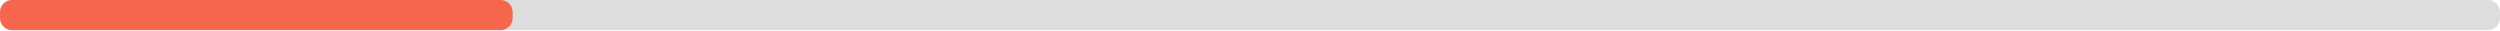
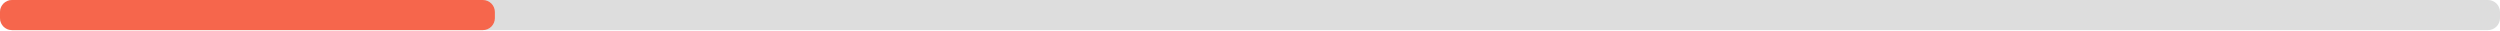
<svg xmlns="http://www.w3.org/2000/svg" width="830" height="10">
  <g>
    <rect style="fill: #ddd;" height="10" width="830" rx="4" y="0" x="0" />
-     <rect style="fill: #f6664c;" height="10" width="170.2" rx="4" y="0" x="0" />
+     <rect style="fill: #f6664c;" height="10" width="164.3" rx="4" y="0" x="0" />
  </g>
</svg>
